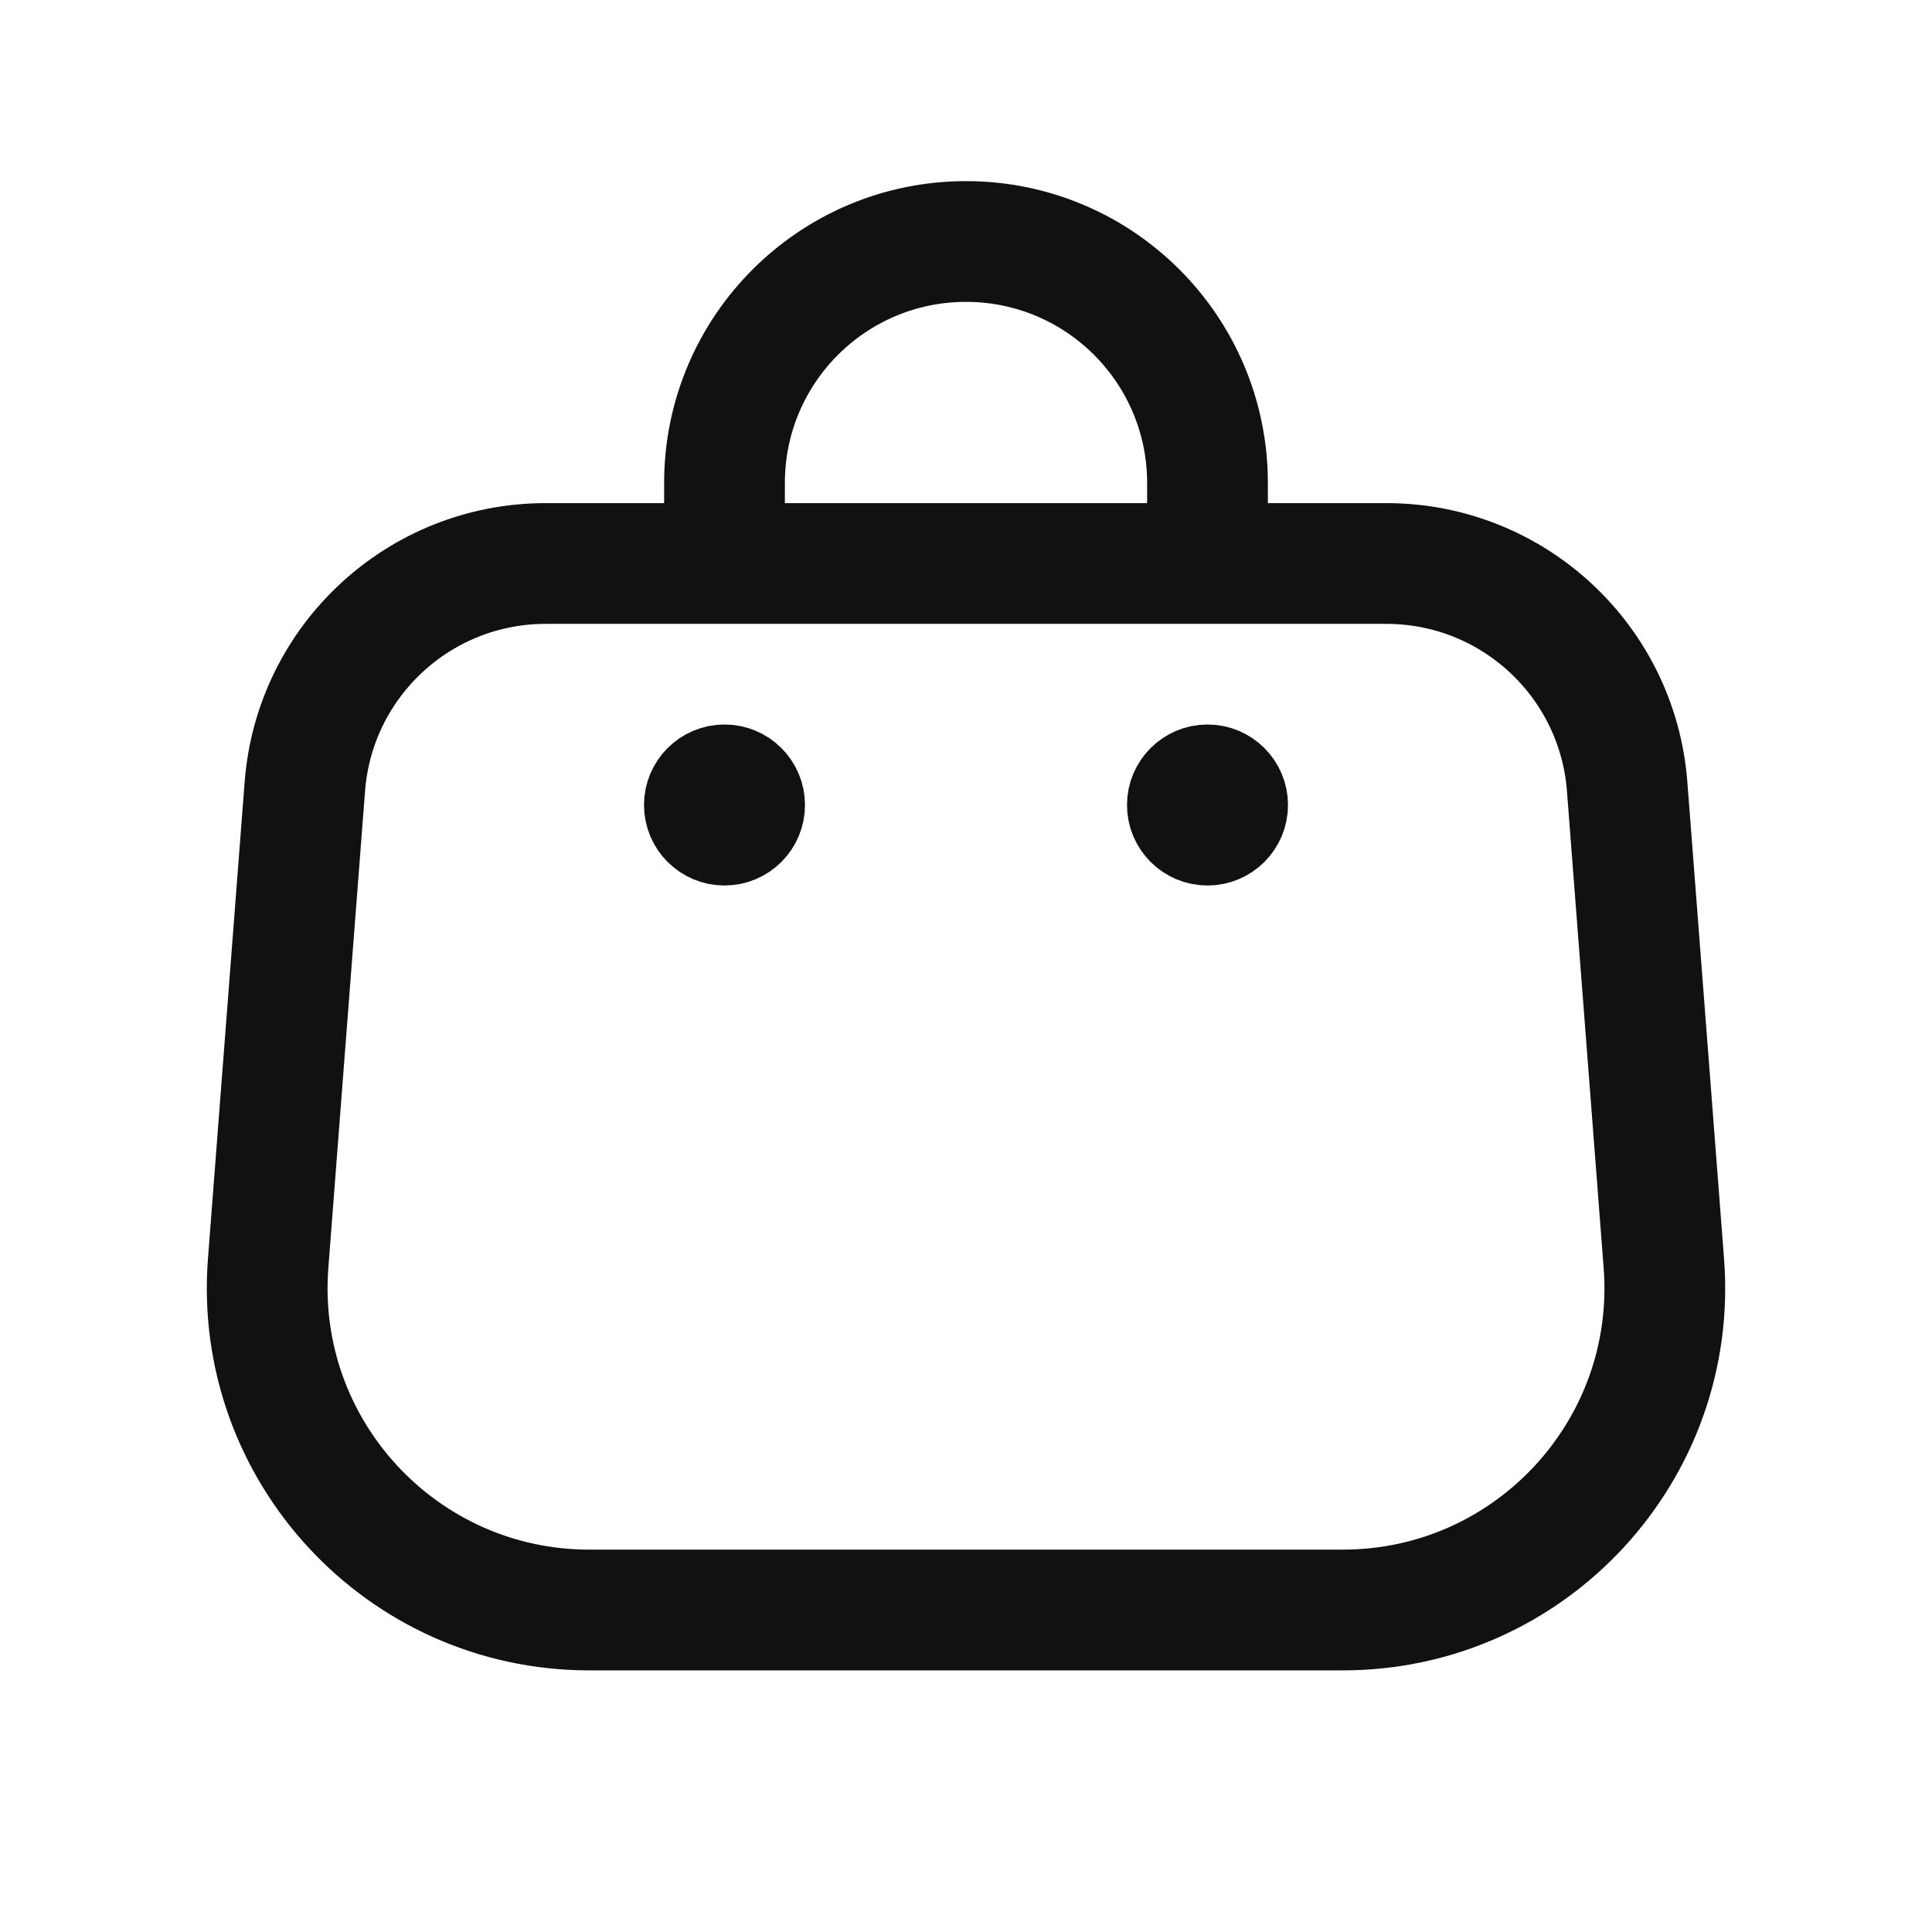
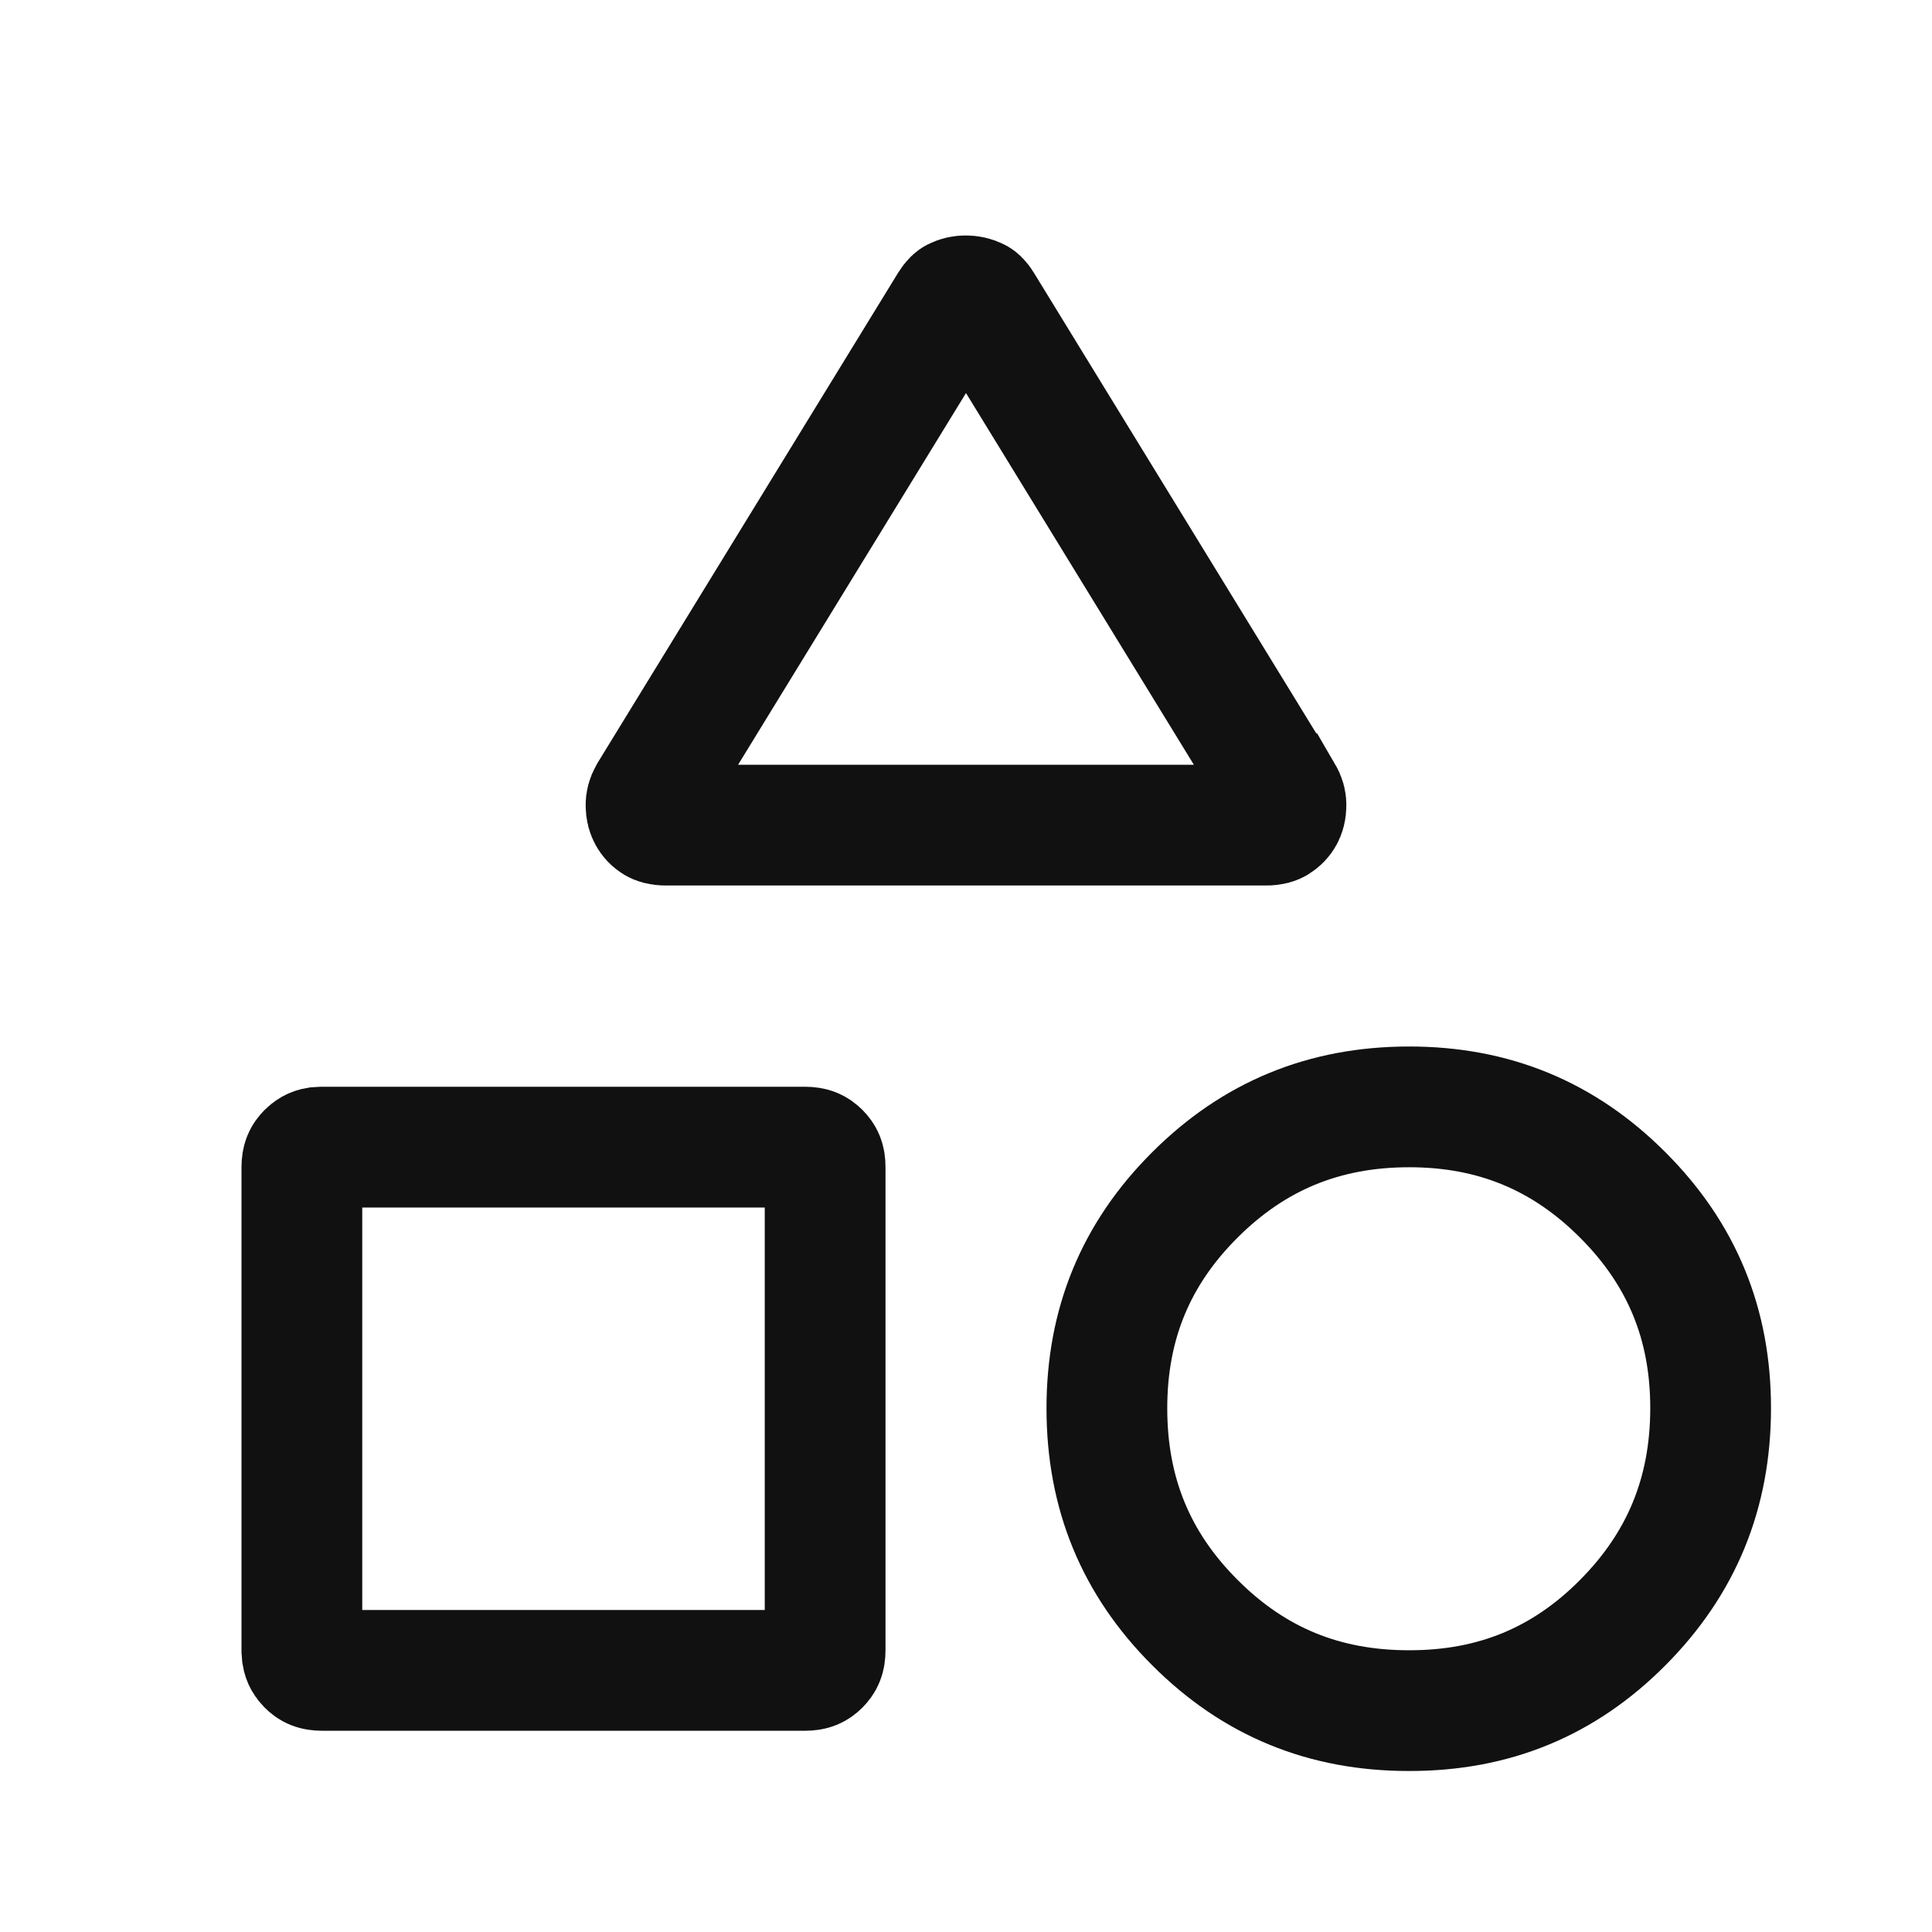
<svg xmlns="http://www.w3.org/2000/svg" width="24" height="24" viewBox="0 0 24 24" fill="none">
-   <path d="M9 9.5C9.276 9.5 9.5 9.724 9.5 10C9.5 10.276 9.276 10.5 9 10.5C8.724 10.5 8.5 10.276 8.5 10C8.5 9.724 8.724 9.5 9 9.5ZM15 9.5C15.276 9.5 15.5 9.724 15.5 10C15.5 10.276 15.276 10.5 15 10.5C14.724 10.5 14.5 10.276 14.5 10C14.5 9.724 14.724 9.5 15 9.5Z" stroke="#111111" />
-   <path d="M15 7V6C15 4.343 13.657 3 12 3C10.343 3 9 4.343 9 6V7M7.32 20H16.681C19.011 20 20.848 18.016 20.669 15.693L20.213 9.77C20.093 8.207 18.79 7 17.222 7H6.778C5.211 7 3.907 8.207 3.787 9.77L3.331 15.693C3.153 18.016 4.99 20 7.32 20Z" stroke="#111111" stroke-width="1.5" stroke-linecap="round" stroke-linejoin="round" />
+   <path d="M10 14.25C10.094 14.25 10.138 14.274 10.183 14.318C10.227 14.363 10.25 14.406 10.25 14.498V20.5C10.25 20.594 10.226 20.638 10.182 20.683C10.137 20.727 10.094 20.75 10.002 20.75H4C3.906 20.75 3.863 20.726 3.819 20.683C3.786 20.649 3.764 20.615 3.755 20.561L3.75 20.498V14.5C3.75 14.406 3.774 14.363 3.817 14.319C3.851 14.286 3.885 14.263 3.939 14.254L4.002 14.25H10ZM17.501 13.75C18.552 13.749 19.423 14.108 20.157 14.843C20.892 15.577 21.252 16.449 21.25 17.499C21.248 18.551 20.888 19.424 20.156 20.159C19.427 20.892 18.557 21.252 17.502 21.25H17.5C16.447 21.25 15.576 20.89 14.844 20.157C14.111 19.425 13.751 18.553 13.75 17.499C13.749 16.445 14.11 15.575 14.843 14.844C15.577 14.111 16.449 13.751 17.501 13.75ZM11.997 3.675C12.048 3.675 12.093 3.685 12.141 3.709C12.143 3.71 12.169 3.722 12.207 3.786L12.211 3.792L15.931 9.86H15.932C15.966 9.918 15.975 9.961 15.975 10C15.975 10.065 15.961 10.105 15.944 10.136C15.925 10.17 15.9 10.197 15.857 10.224C15.841 10.233 15.807 10.25 15.727 10.25H8.275C8.193 10.25 8.157 10.233 8.14 10.223C8.099 10.198 8.076 10.171 8.057 10.137C8.039 10.104 8.025 10.064 8.025 10C8.025 9.964 8.033 9.922 8.064 9.867L11.789 3.792L11.793 3.786C11.831 3.723 11.857 3.709 11.861 3.707C11.907 3.684 11.949 3.675 11.997 3.675Z" stroke="#111111" stroke-width="1.5" />
</svg>
